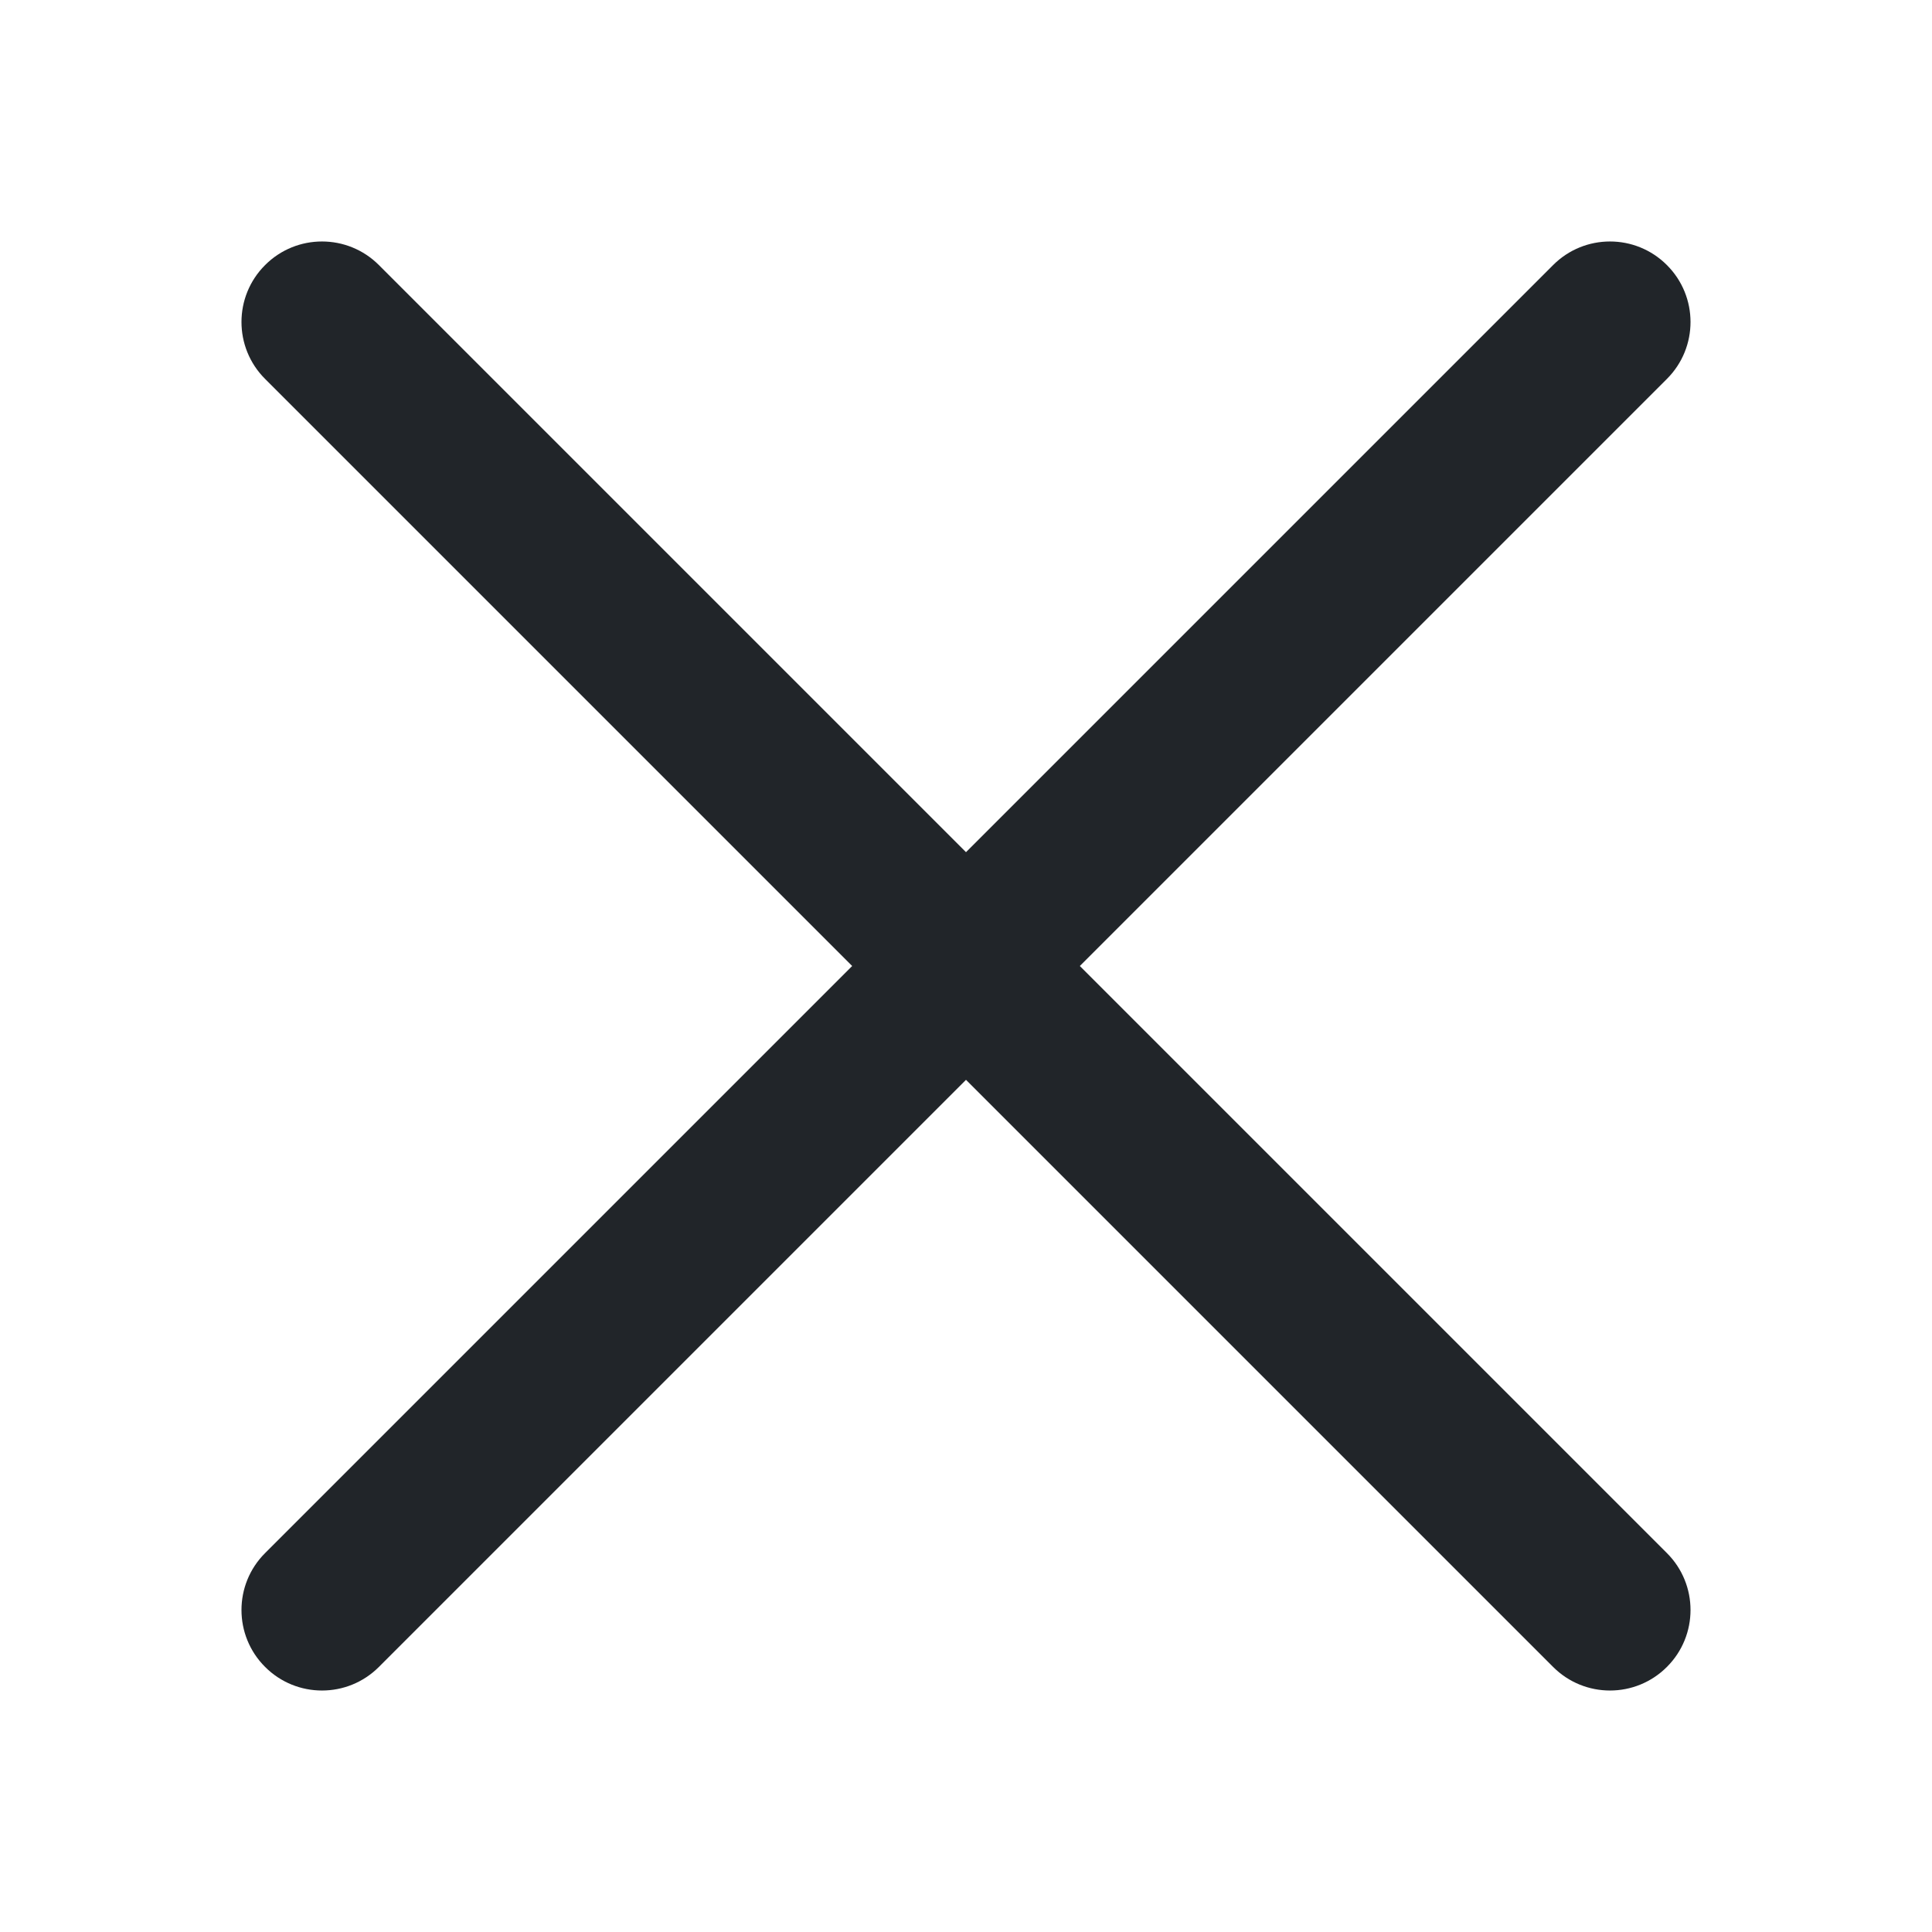
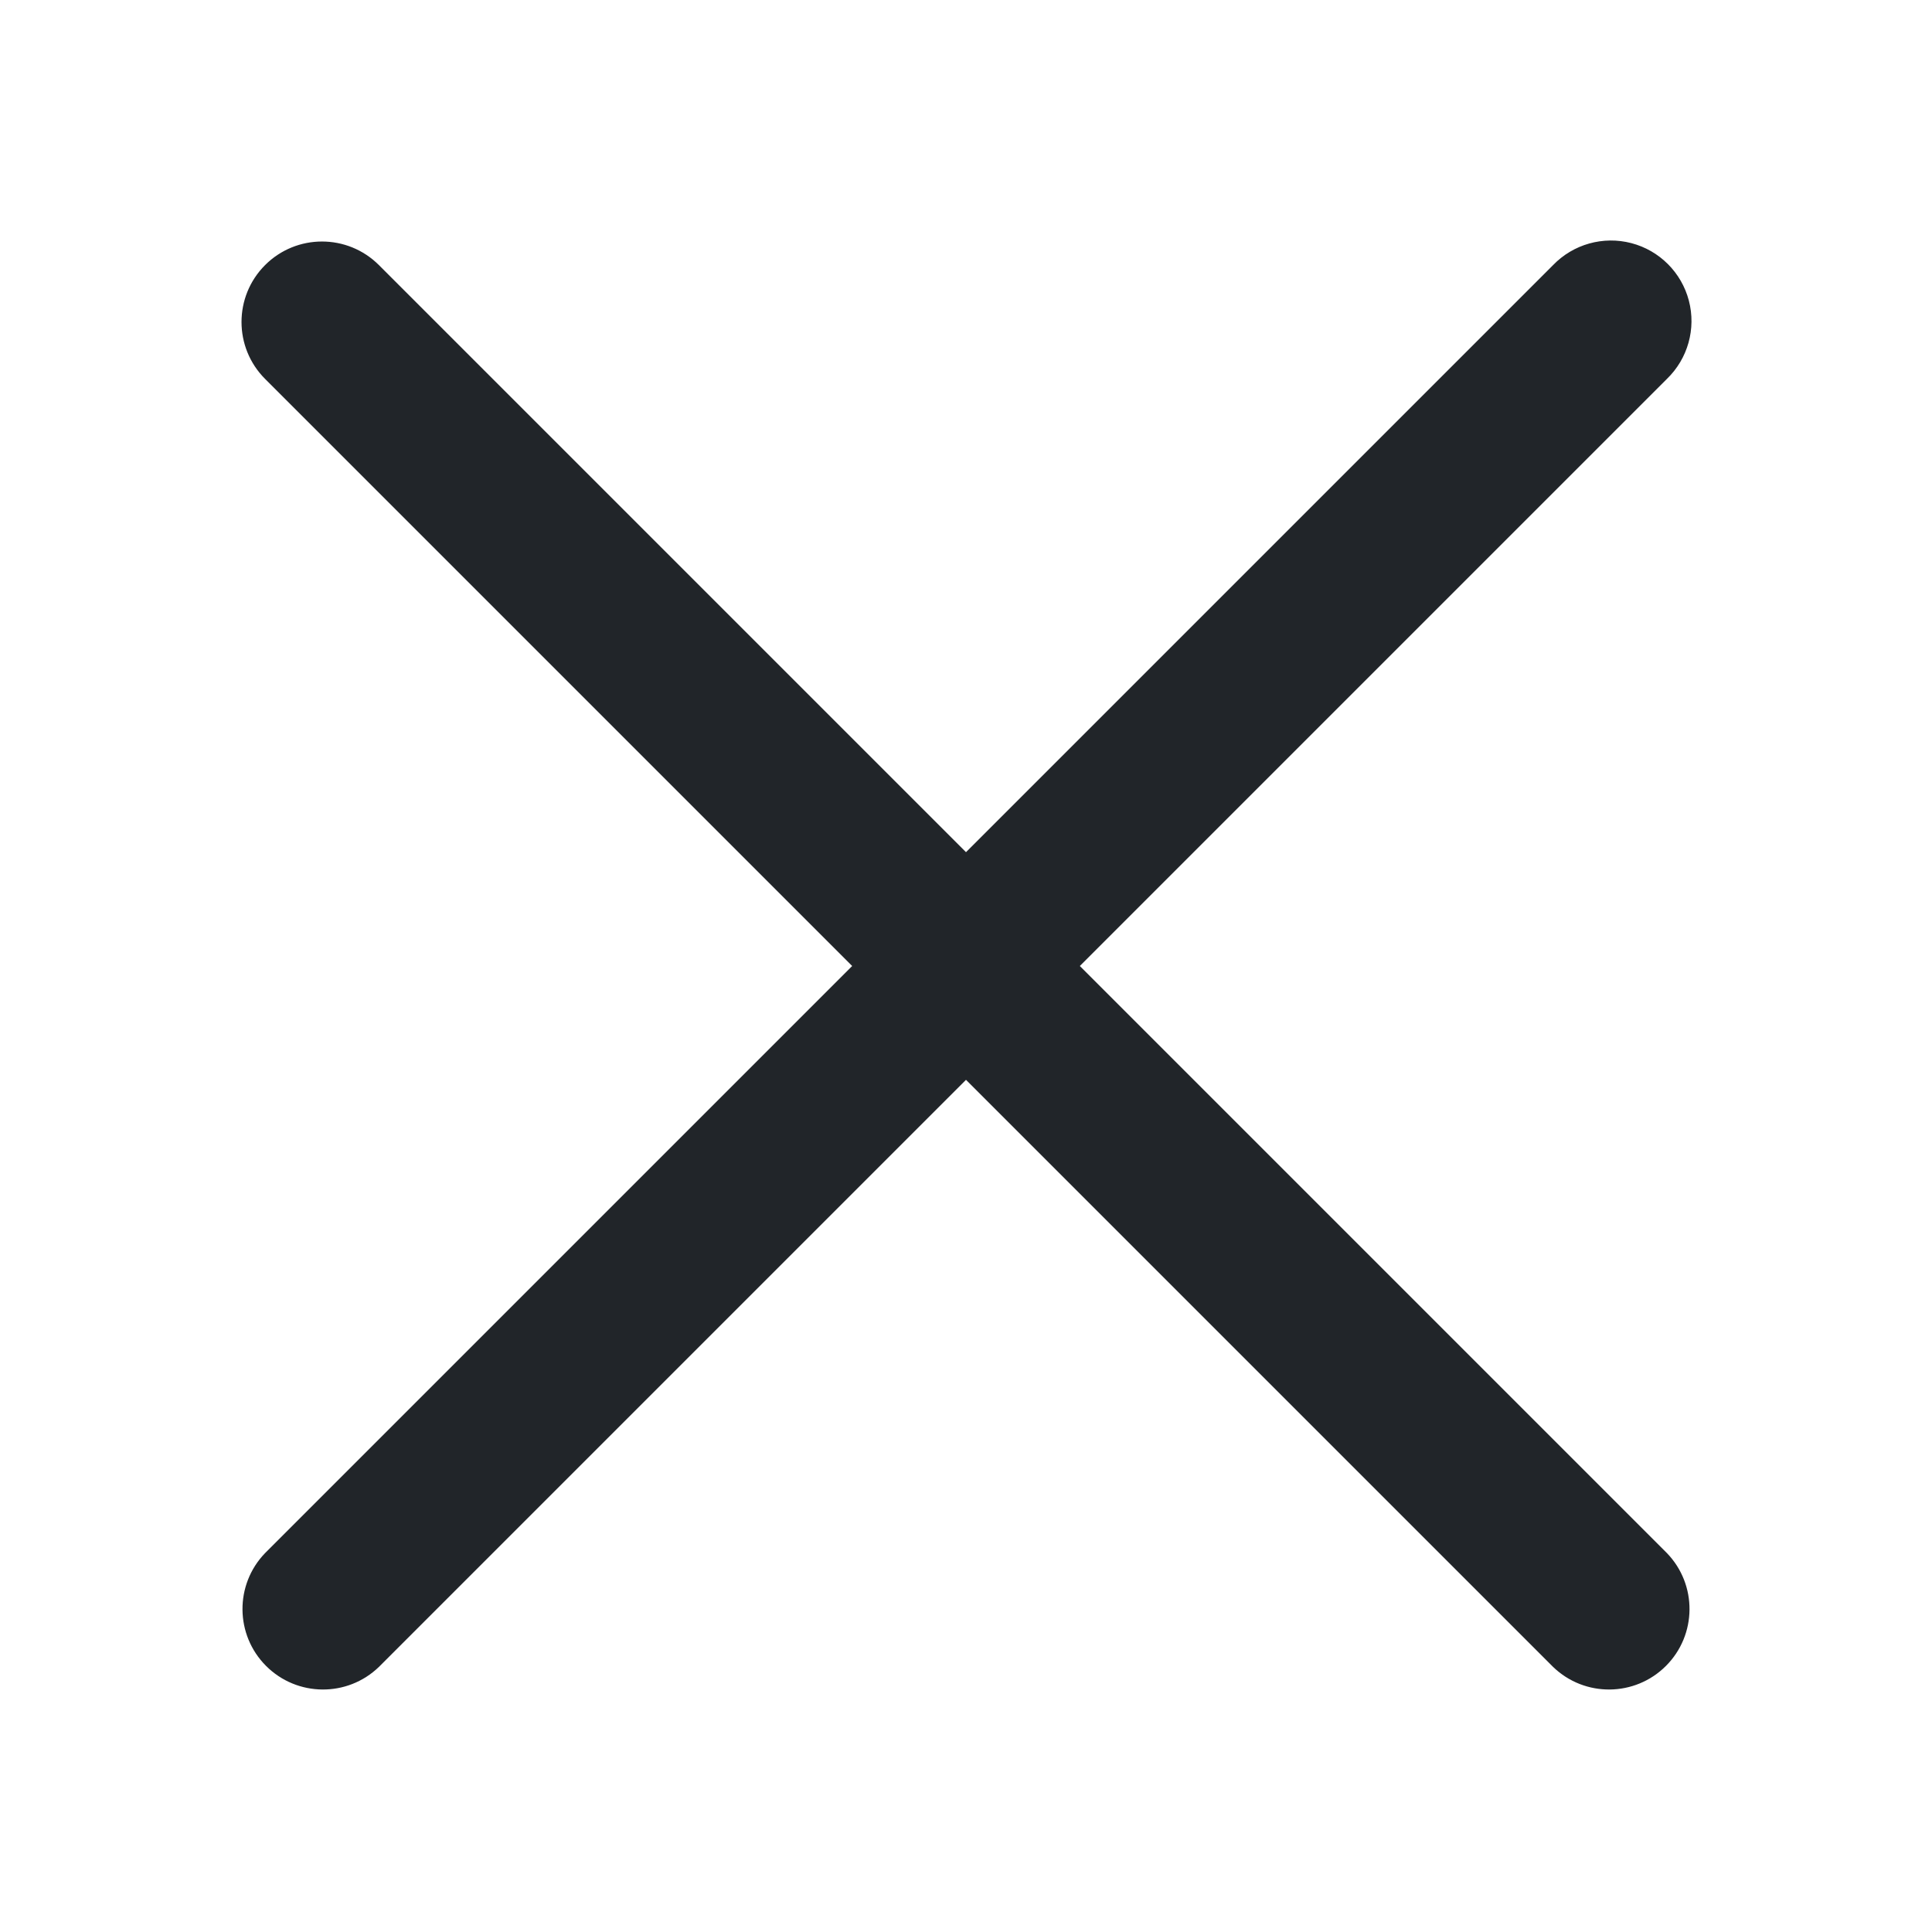
<svg xmlns="http://www.w3.org/2000/svg" width="24" height="24" viewBox="0 0 24 24" fill="#212529">
-   <path fill-rule="evenodd" clip-rule="evenodd" d="M3.293 3.293C3.683 2.902 4.317 2.902 4.707 3.293L12 10.586L19.293 3.293C19.683 2.902 20.317 2.902 20.707 3.293C21.098 3.683 21.098 4.317 20.707 4.707L13.414 12L20.707 19.293C21.098 19.683 21.098 20.317 20.707 20.707C20.317 21.098 19.683 21.098 19.293 20.707L12 13.414L4.707 20.707C4.317 21.098 3.683 21.098 3.293 20.707C2.902 20.317 2.902 19.683 3.293 19.293L10.586 12L3.293 4.707C2.902 4.317 2.902 3.683 3.293 3.293Z" />
+   <path fill-rule="evenodd" clip-rule="evenodd" d="M3.293 3.293a1 1 0 011.414 0L12 10.586l7.293-7.293a1 1 0 111.414 1.414L13.414 12l7.293 7.293a1 1 0 01-1.414 1.414L12 13.414l-7.293 7.293a1 1 0 01-1.414-1.414L10.586 12 3.293 4.707a1 1 0 010-1.414z" />
</svg>
